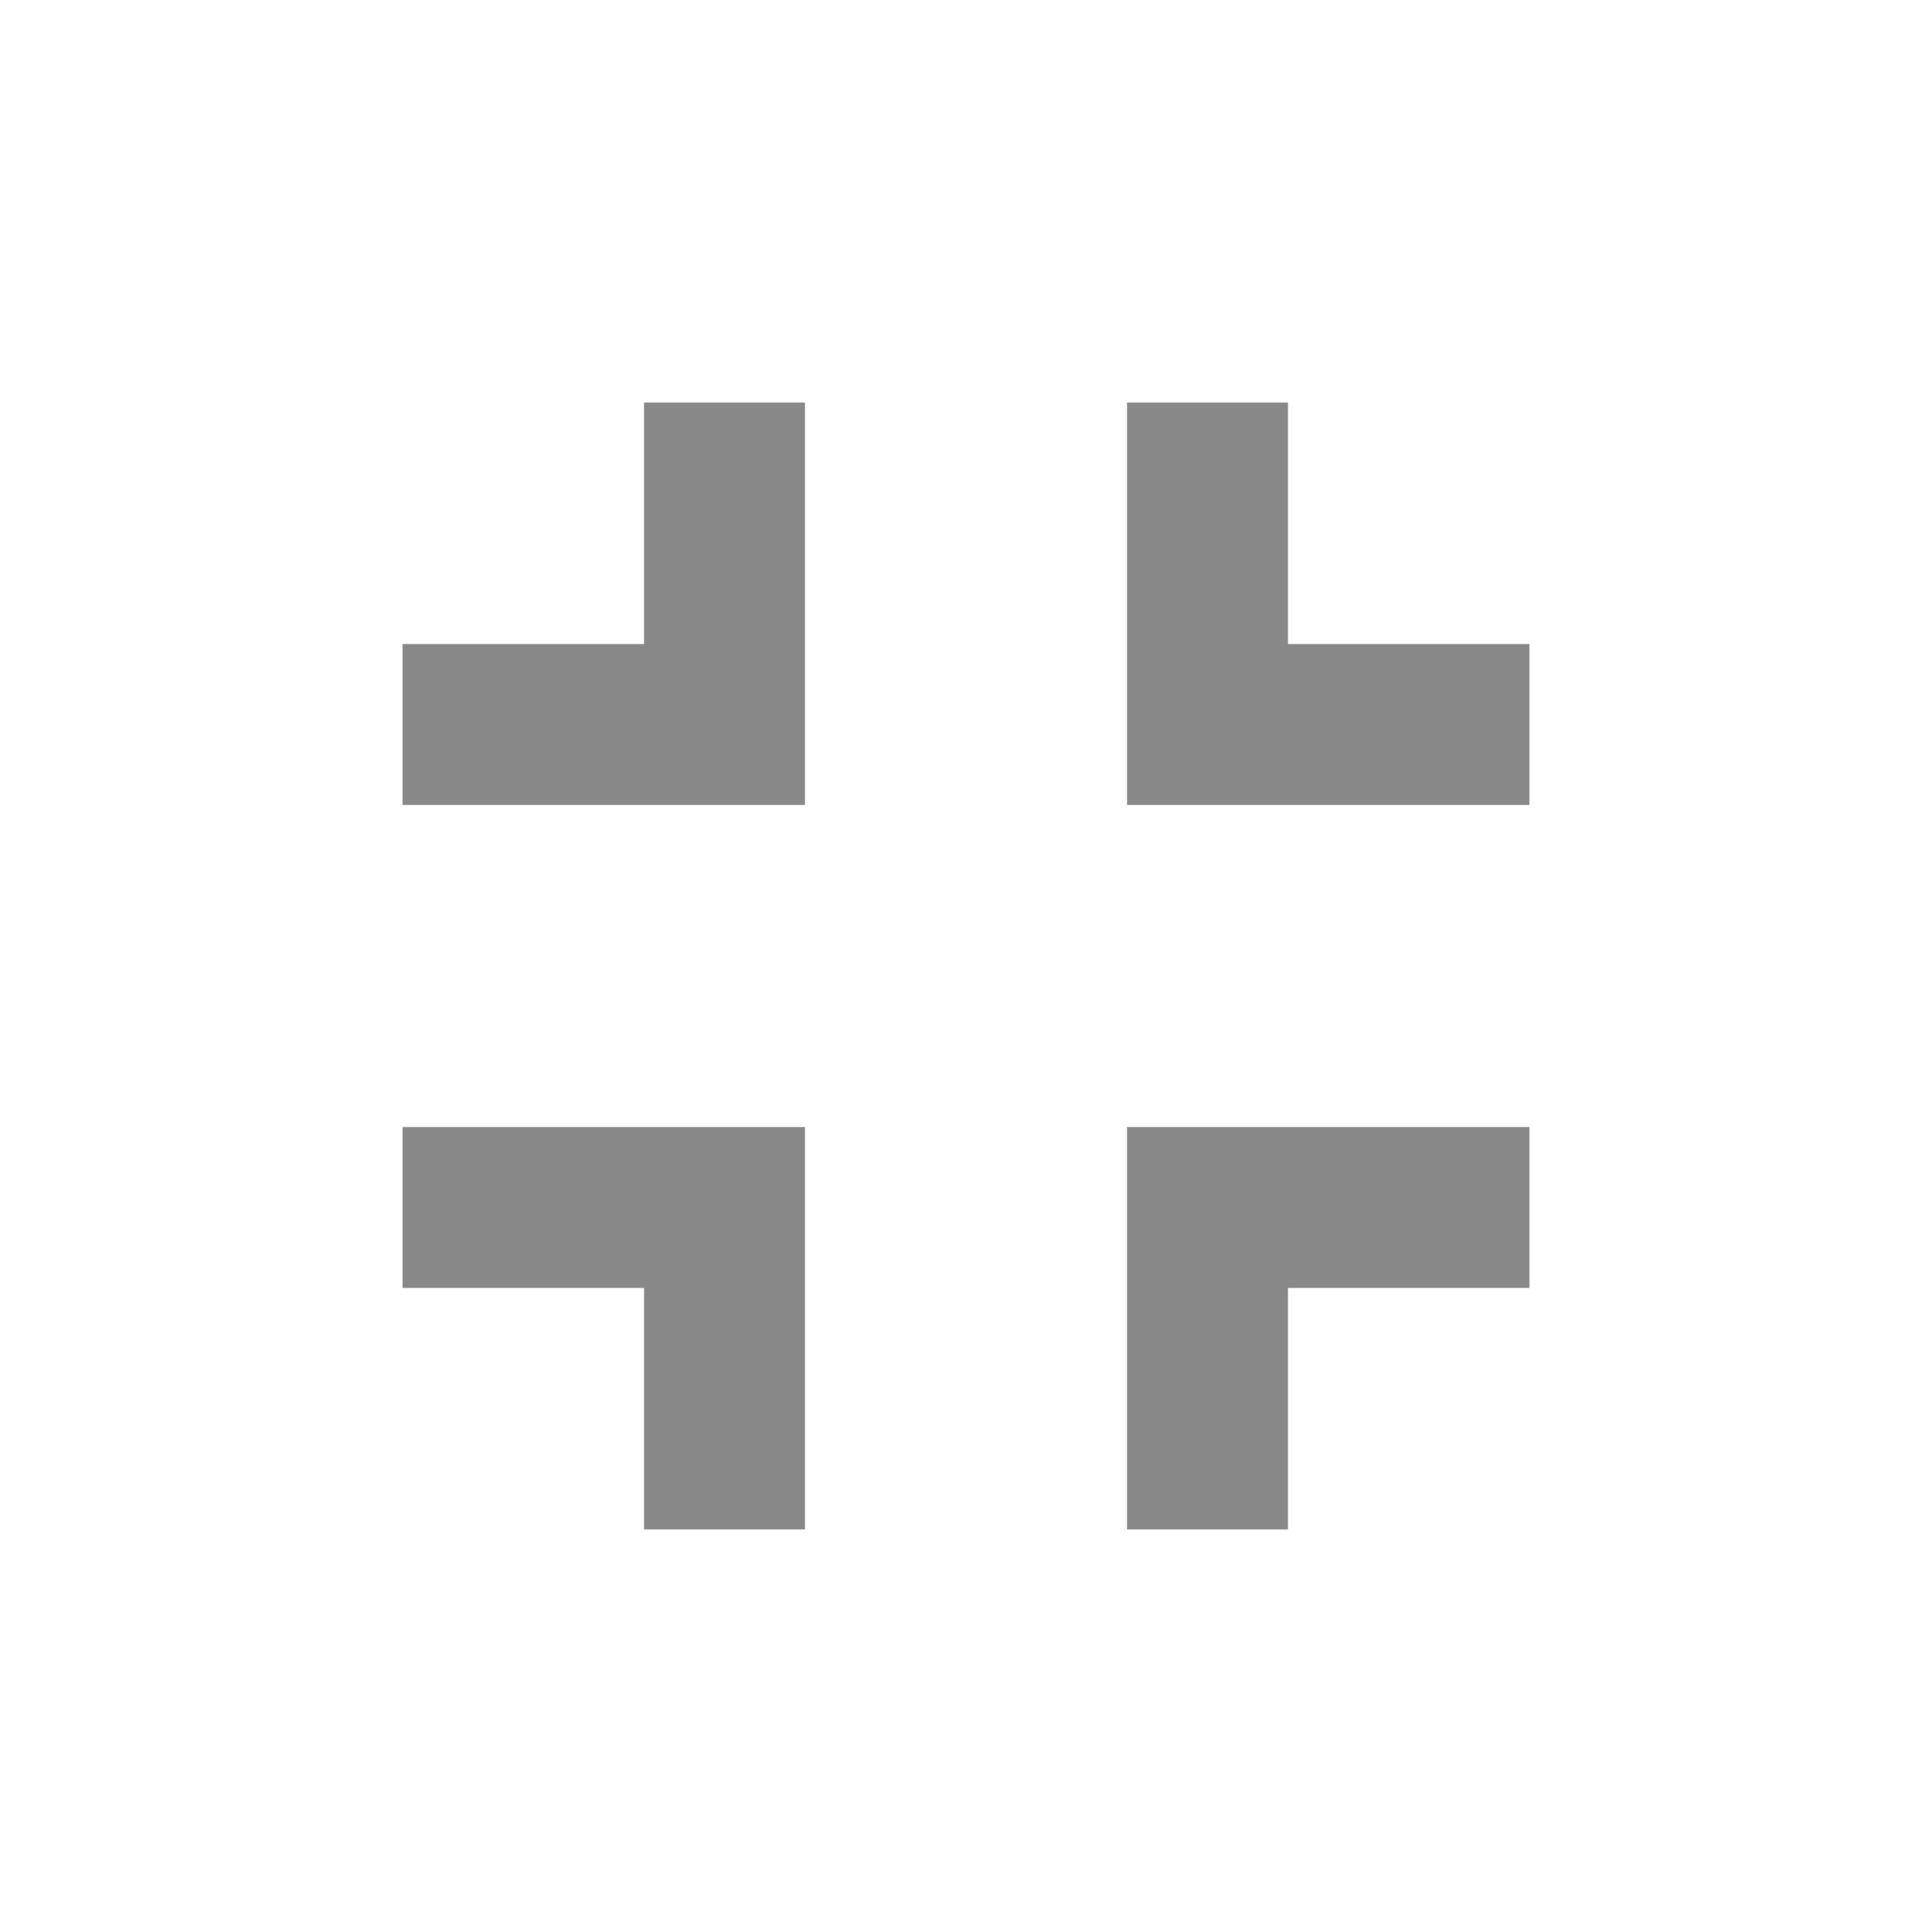
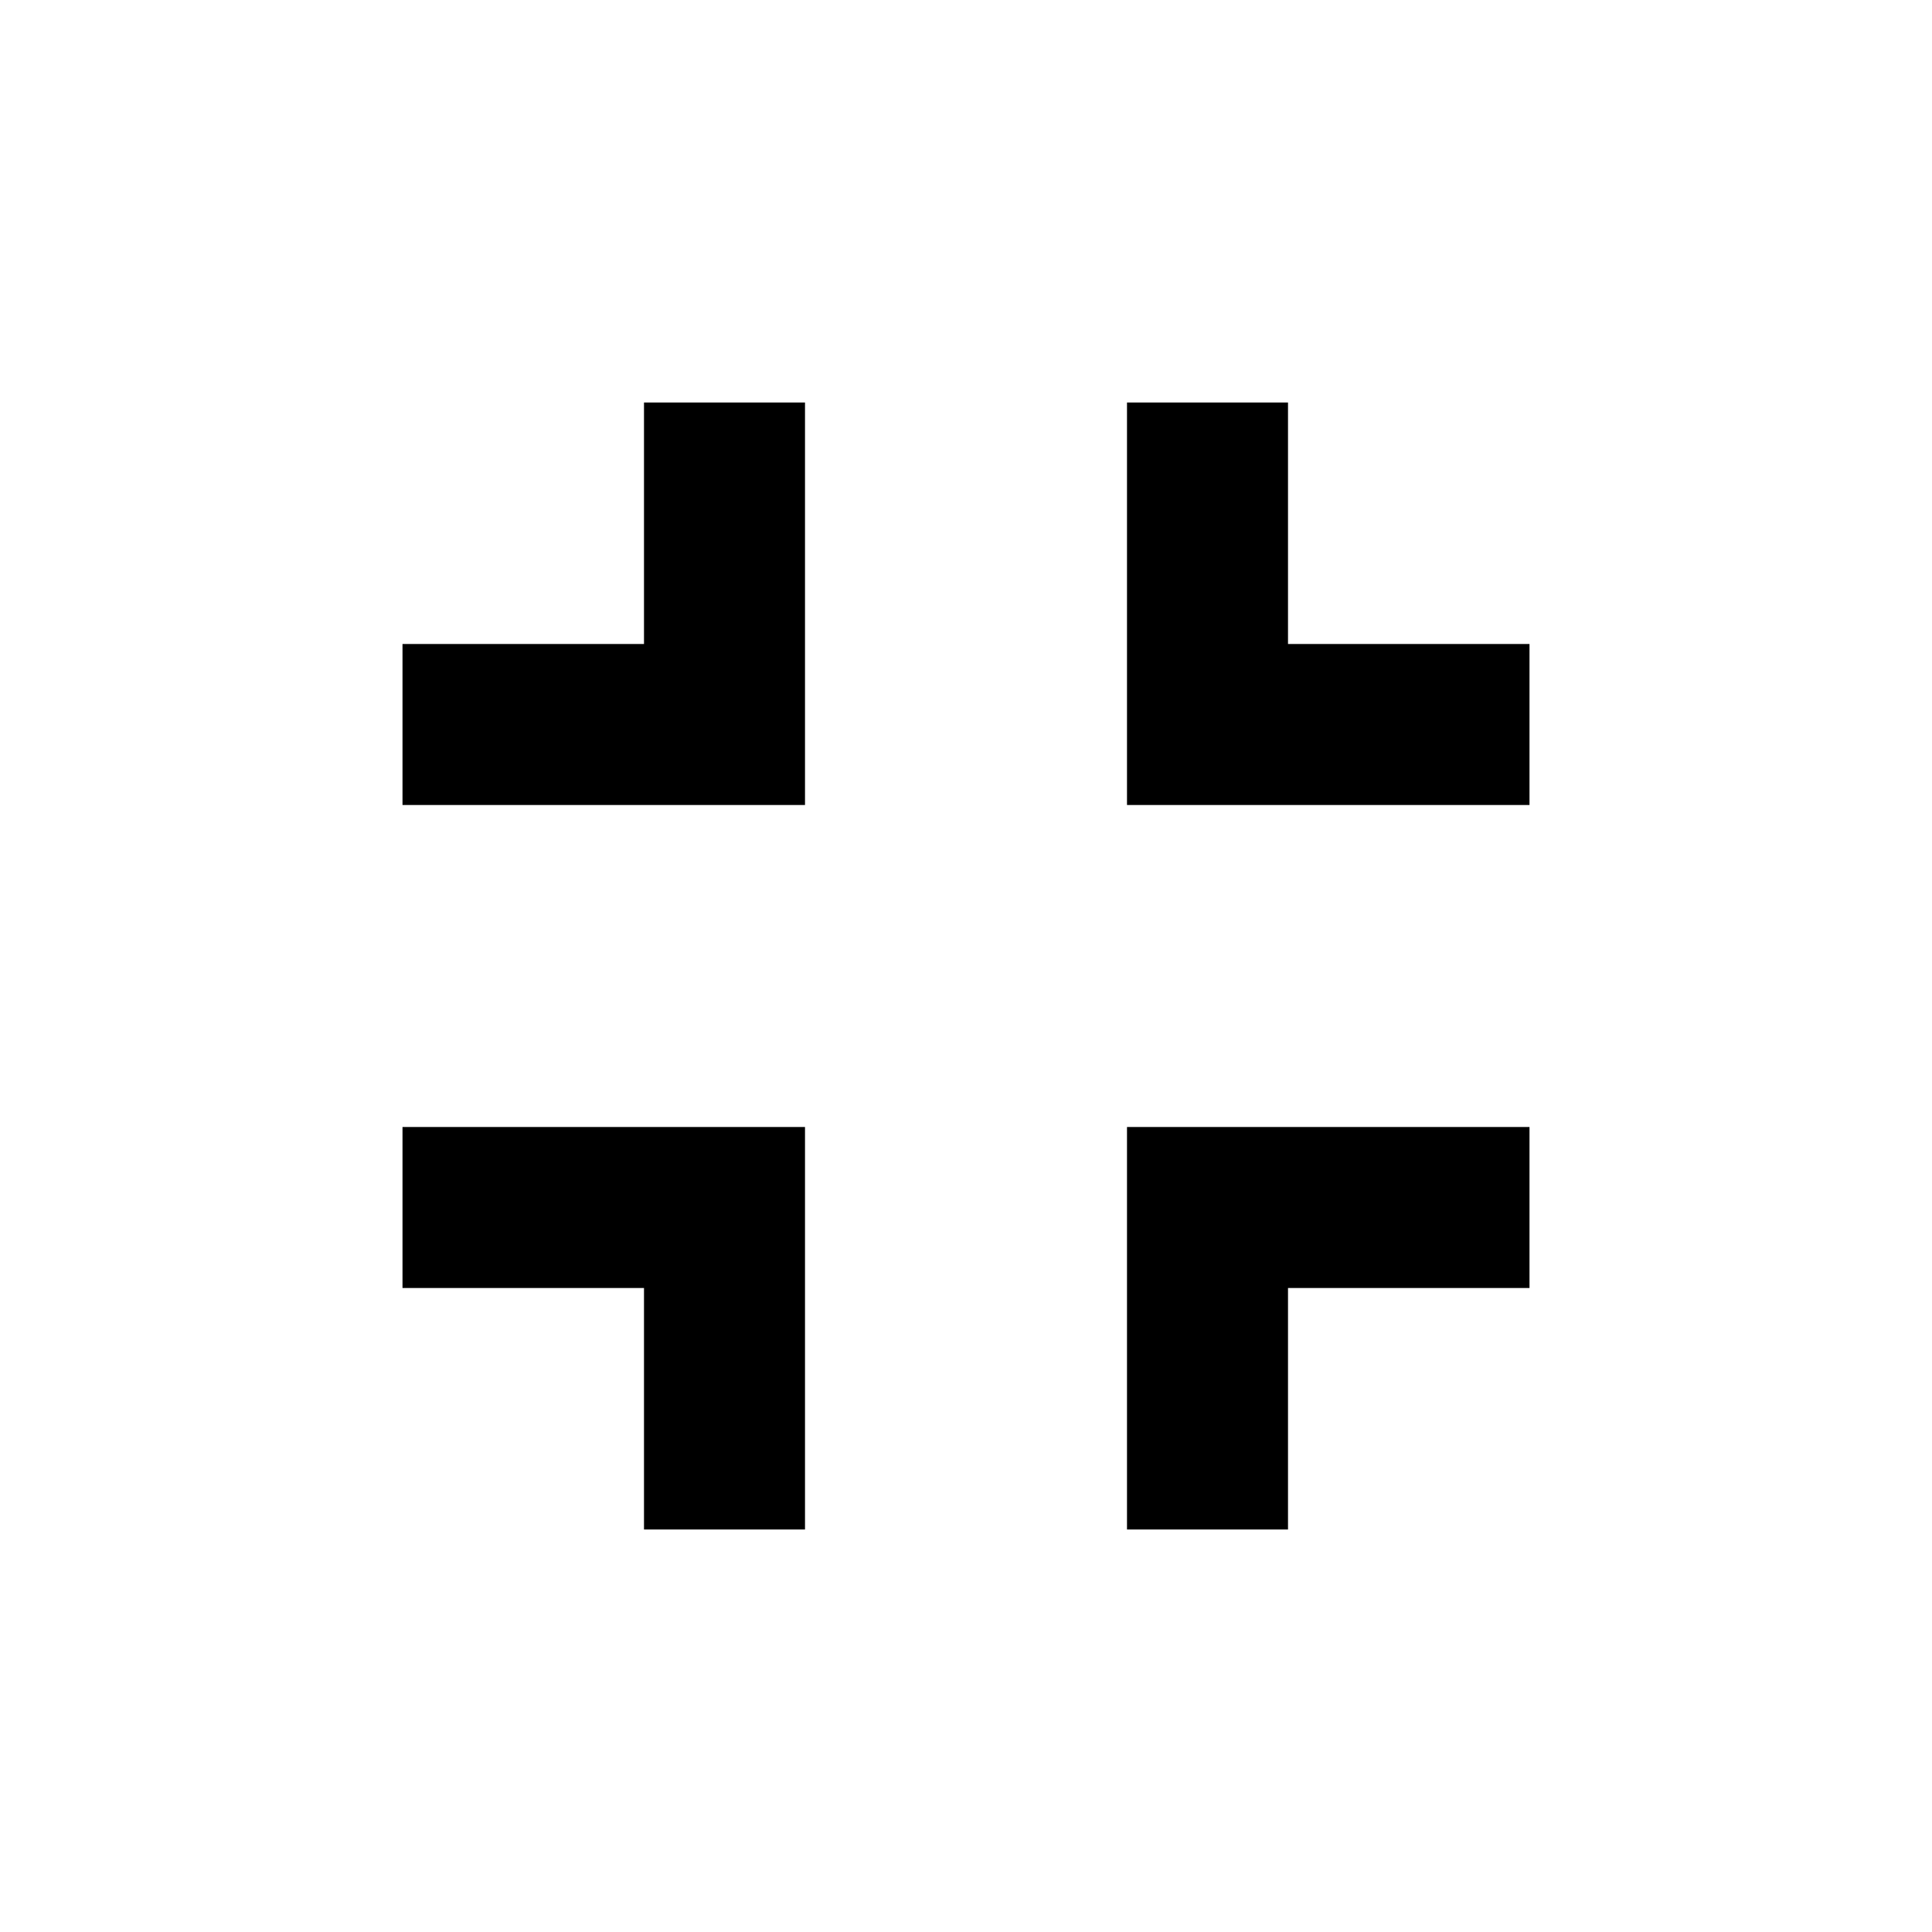
<svg xmlns="http://www.w3.org/2000/svg" aria-hidden="true" role="img" class="iconify iconify--material-symbols" width="32" height="32" preserveAspectRatio="xMidYMid meet" viewBox="0 0 24 24">
-   <path fill="#888888" d="M8 19v-3H5v-2h5v5Zm-3-9V8h3V5h2v5Zm9 9v-5h5v2h-3v3Zm0-9V5h2v3h3v2Z" />
+   <path fill="currentColor" d="M8 19v-3H5v-2h5v5Zm-3-9V8h3V5h2v5Zm9 9v-5h5v2h-3v3Zm0-9V5h2v3h3v2Z" />
</svg>
